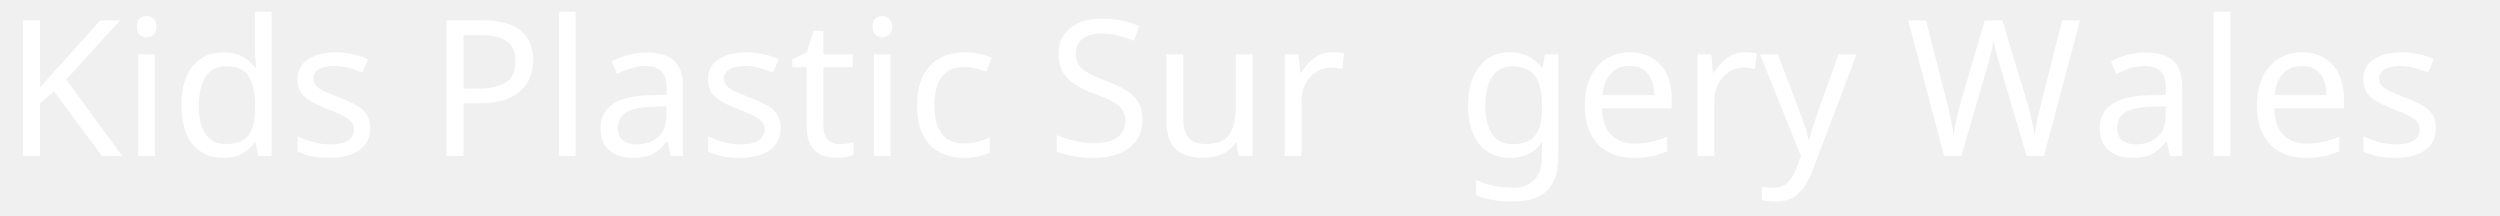
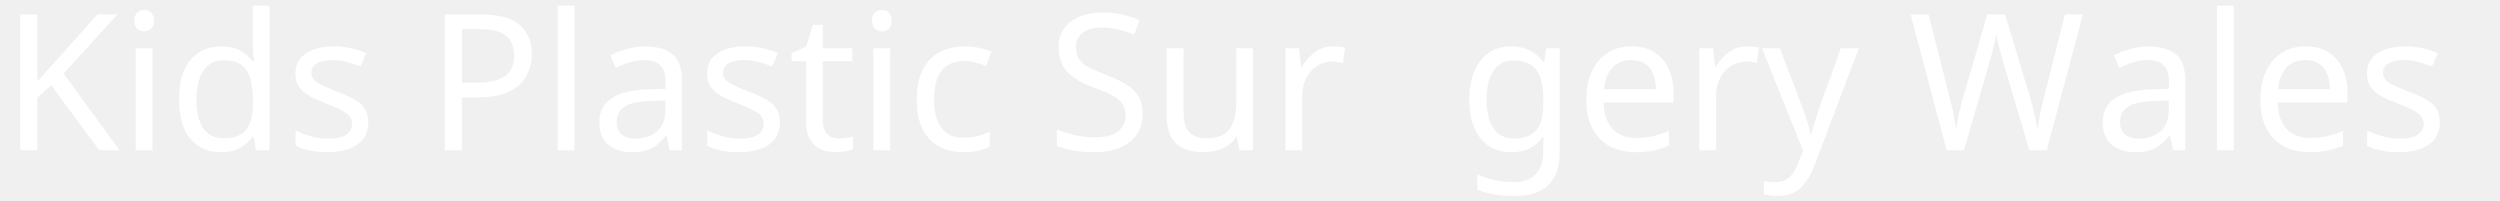
- <svg xmlns="http://www.w3.org/2000/svg" width="100%" height="100%" viewBox="0 0 1686 145" version="1.1" xml:space="preserve" style="fill-rule:evenodd;clip-rule:evenodd;stroke-linejoin:round;stroke-miterlimit:2;">
-   <g transform="matrix(1,0,0,1,-187,-422)">
-     <rect id="Artboard1" x="0" y="0" width="2048" height="1536" style="fill:none;" />
-     <g id="Artboard11">
-       <g transform="matrix(1,0,0,1,-251.127,-34.7119)">
-         <text x="441.22px" y="561.898px" style="font-family:'ArialRoundedMTBold', 'Arial Rounded MT Bold', sans-serif;font-size:128px;fill:white;">Kids Plastic Sur<tspan x="1421.16px 1497.97px 1574.03px " y="561.898px 561.898px 561.898px ">ger</tspan>y W<tspan x="1848.35px 1924.41px " y="561.898px 561.898px ">al</tspan>es</text>
-       </g>
+ <svg xmlns="http://www.w3.org/2000/svg" width="100%" height="100%" viewBox="0 0 9385 751" version="1.1" xml:space="preserve" style="fill-rule:evenodd;clip-rule:evenodd;stroke-linejoin:round;stroke-miterlimit:2;">
+   <g id="Artboard2" transform="matrix(1,0,0,0.151114,545.721,111.954)">
+     <rect x="-545.721" y="-740.857" width="9384.93" height="4965.57" style="fill:none;" />
+     <g transform="matrix(5.58183,0,0,36.9378,-3002.05,-17762.8)">
+       <text x="441.22px" y="561.898px" style="font-family:'ArialRoundedMTBold', 'Arial Rounded MT Bold', sans-serif;font-size:128px;fill:white;">Kids Plastic Sur<tspan x="1421.16px 1497.97px 1574.03px " y="561.898px 561.898px 561.898px ">ger</tspan>y W<tspan x="1848.35px 1924.41px " y="561.898px 561.898px ">al</tspan>es</text>
    </g>
  </g>
</svg>
